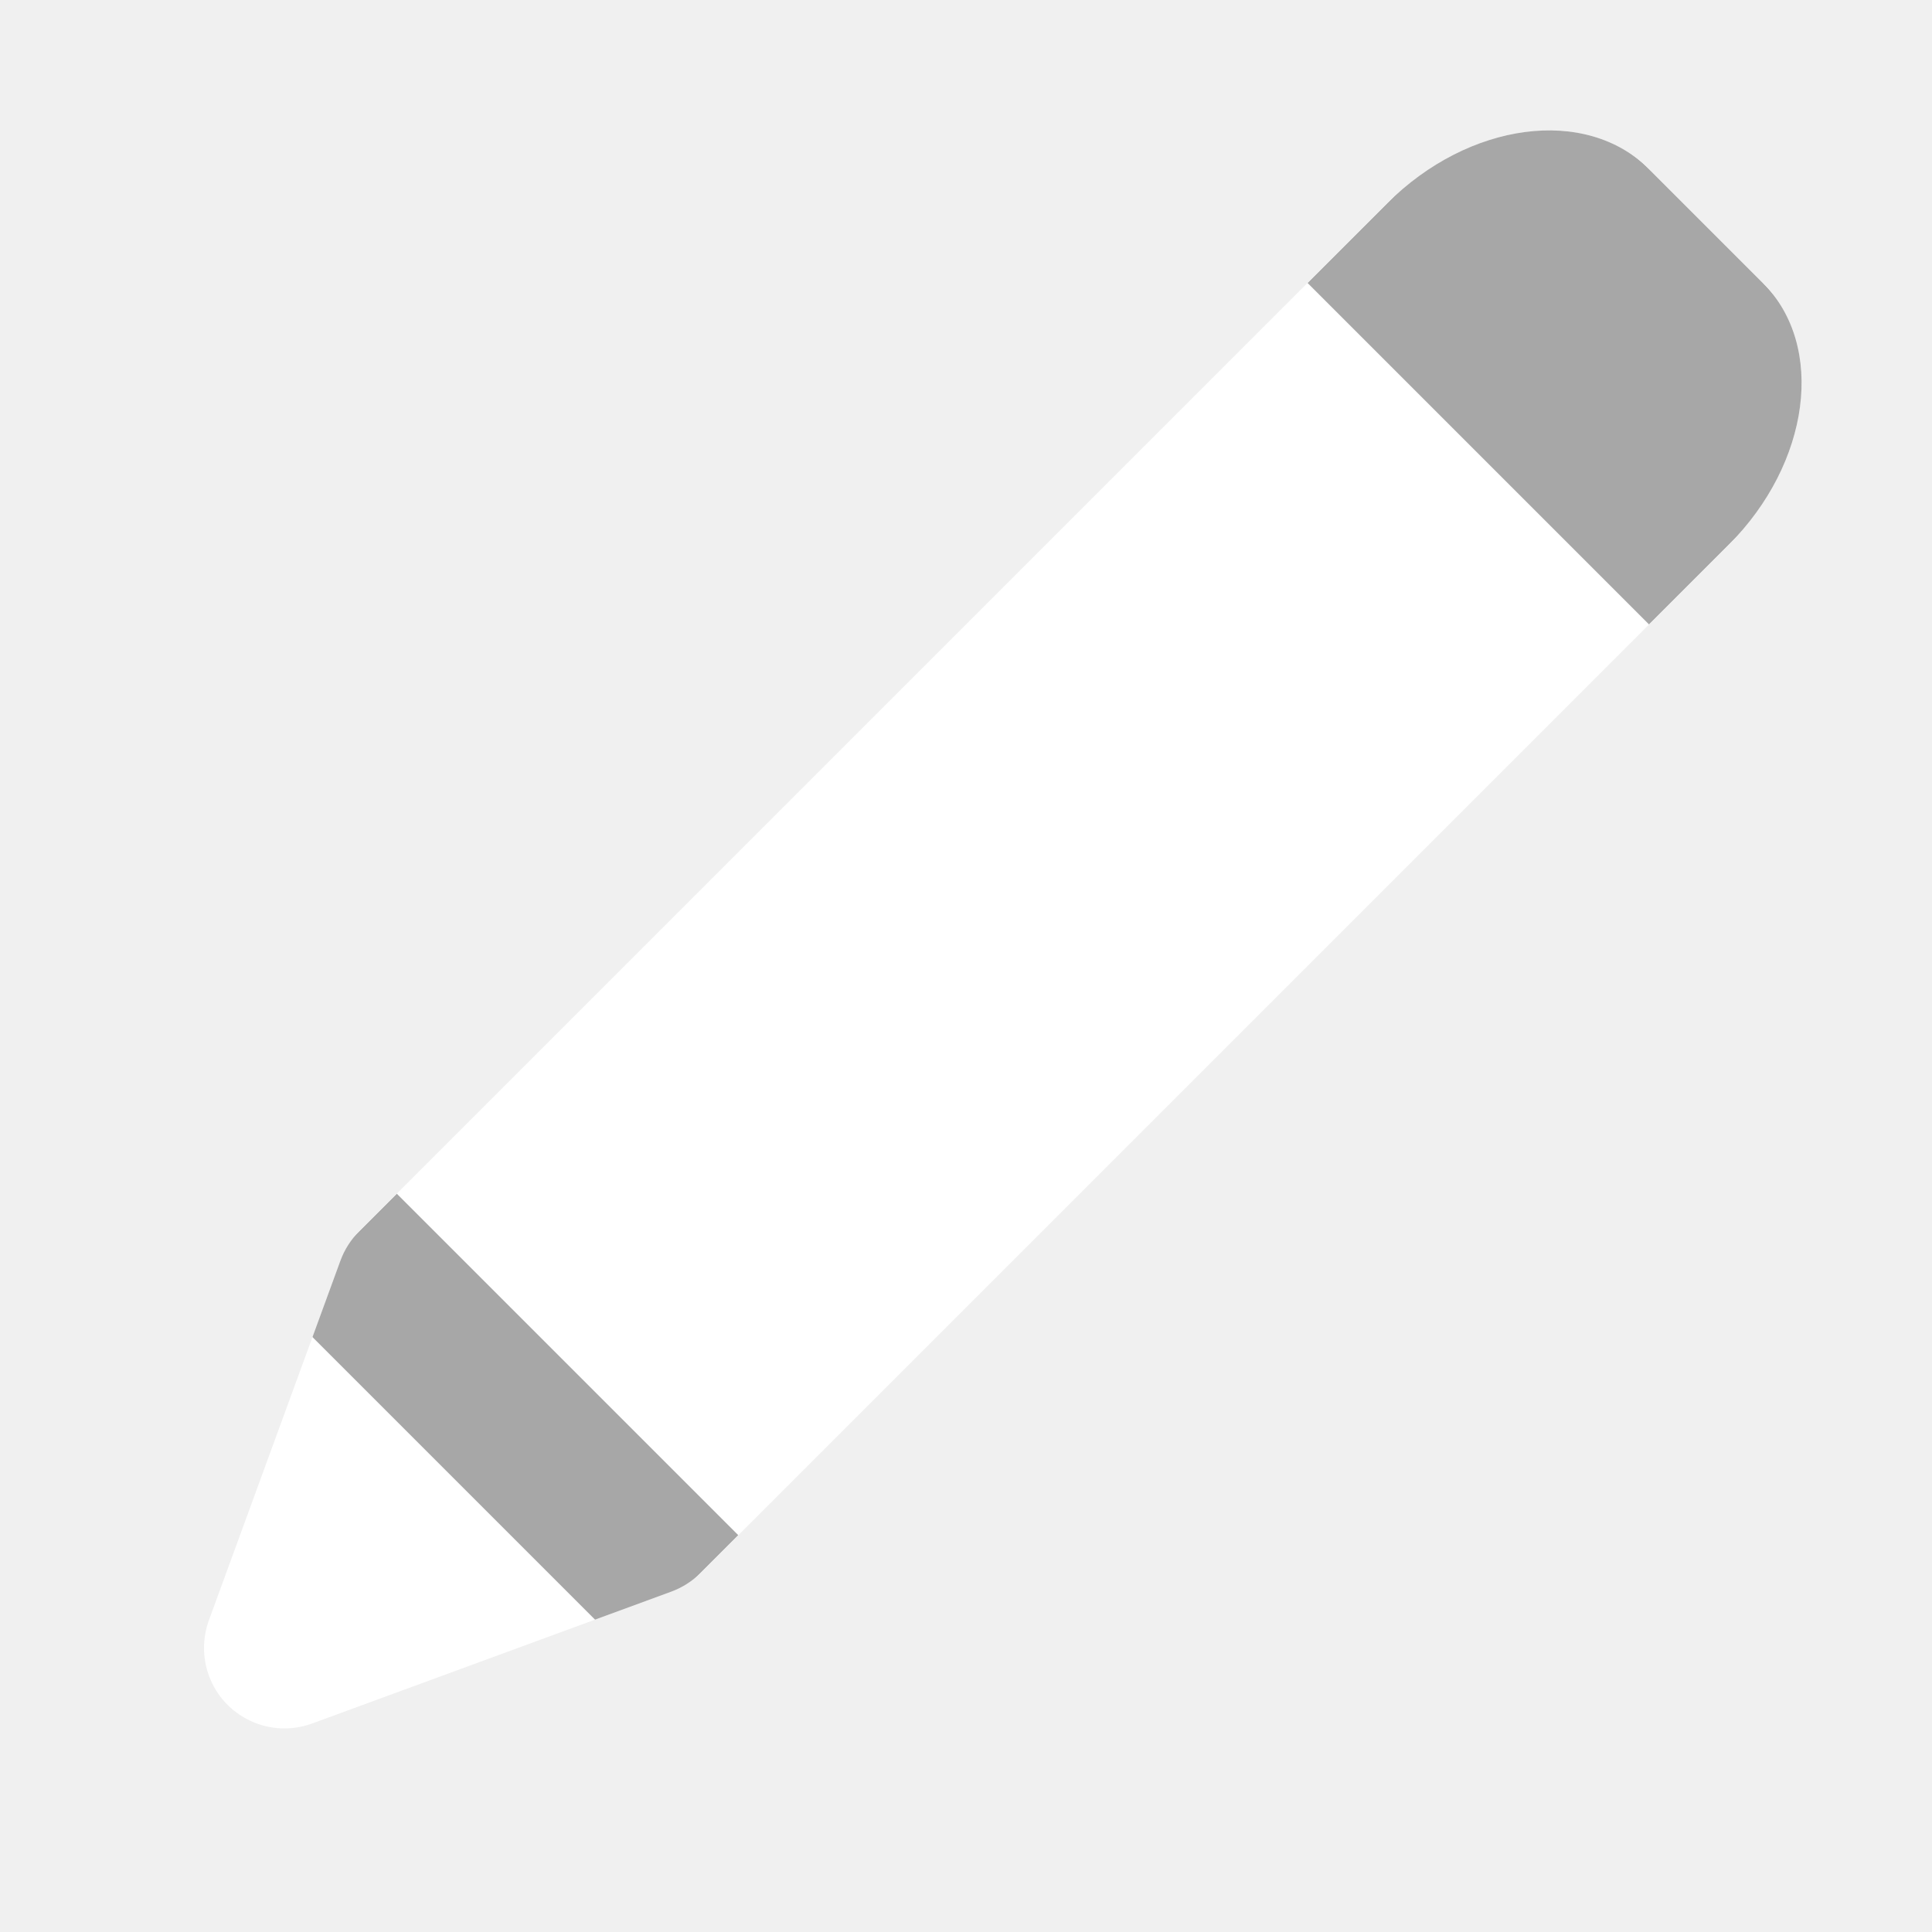
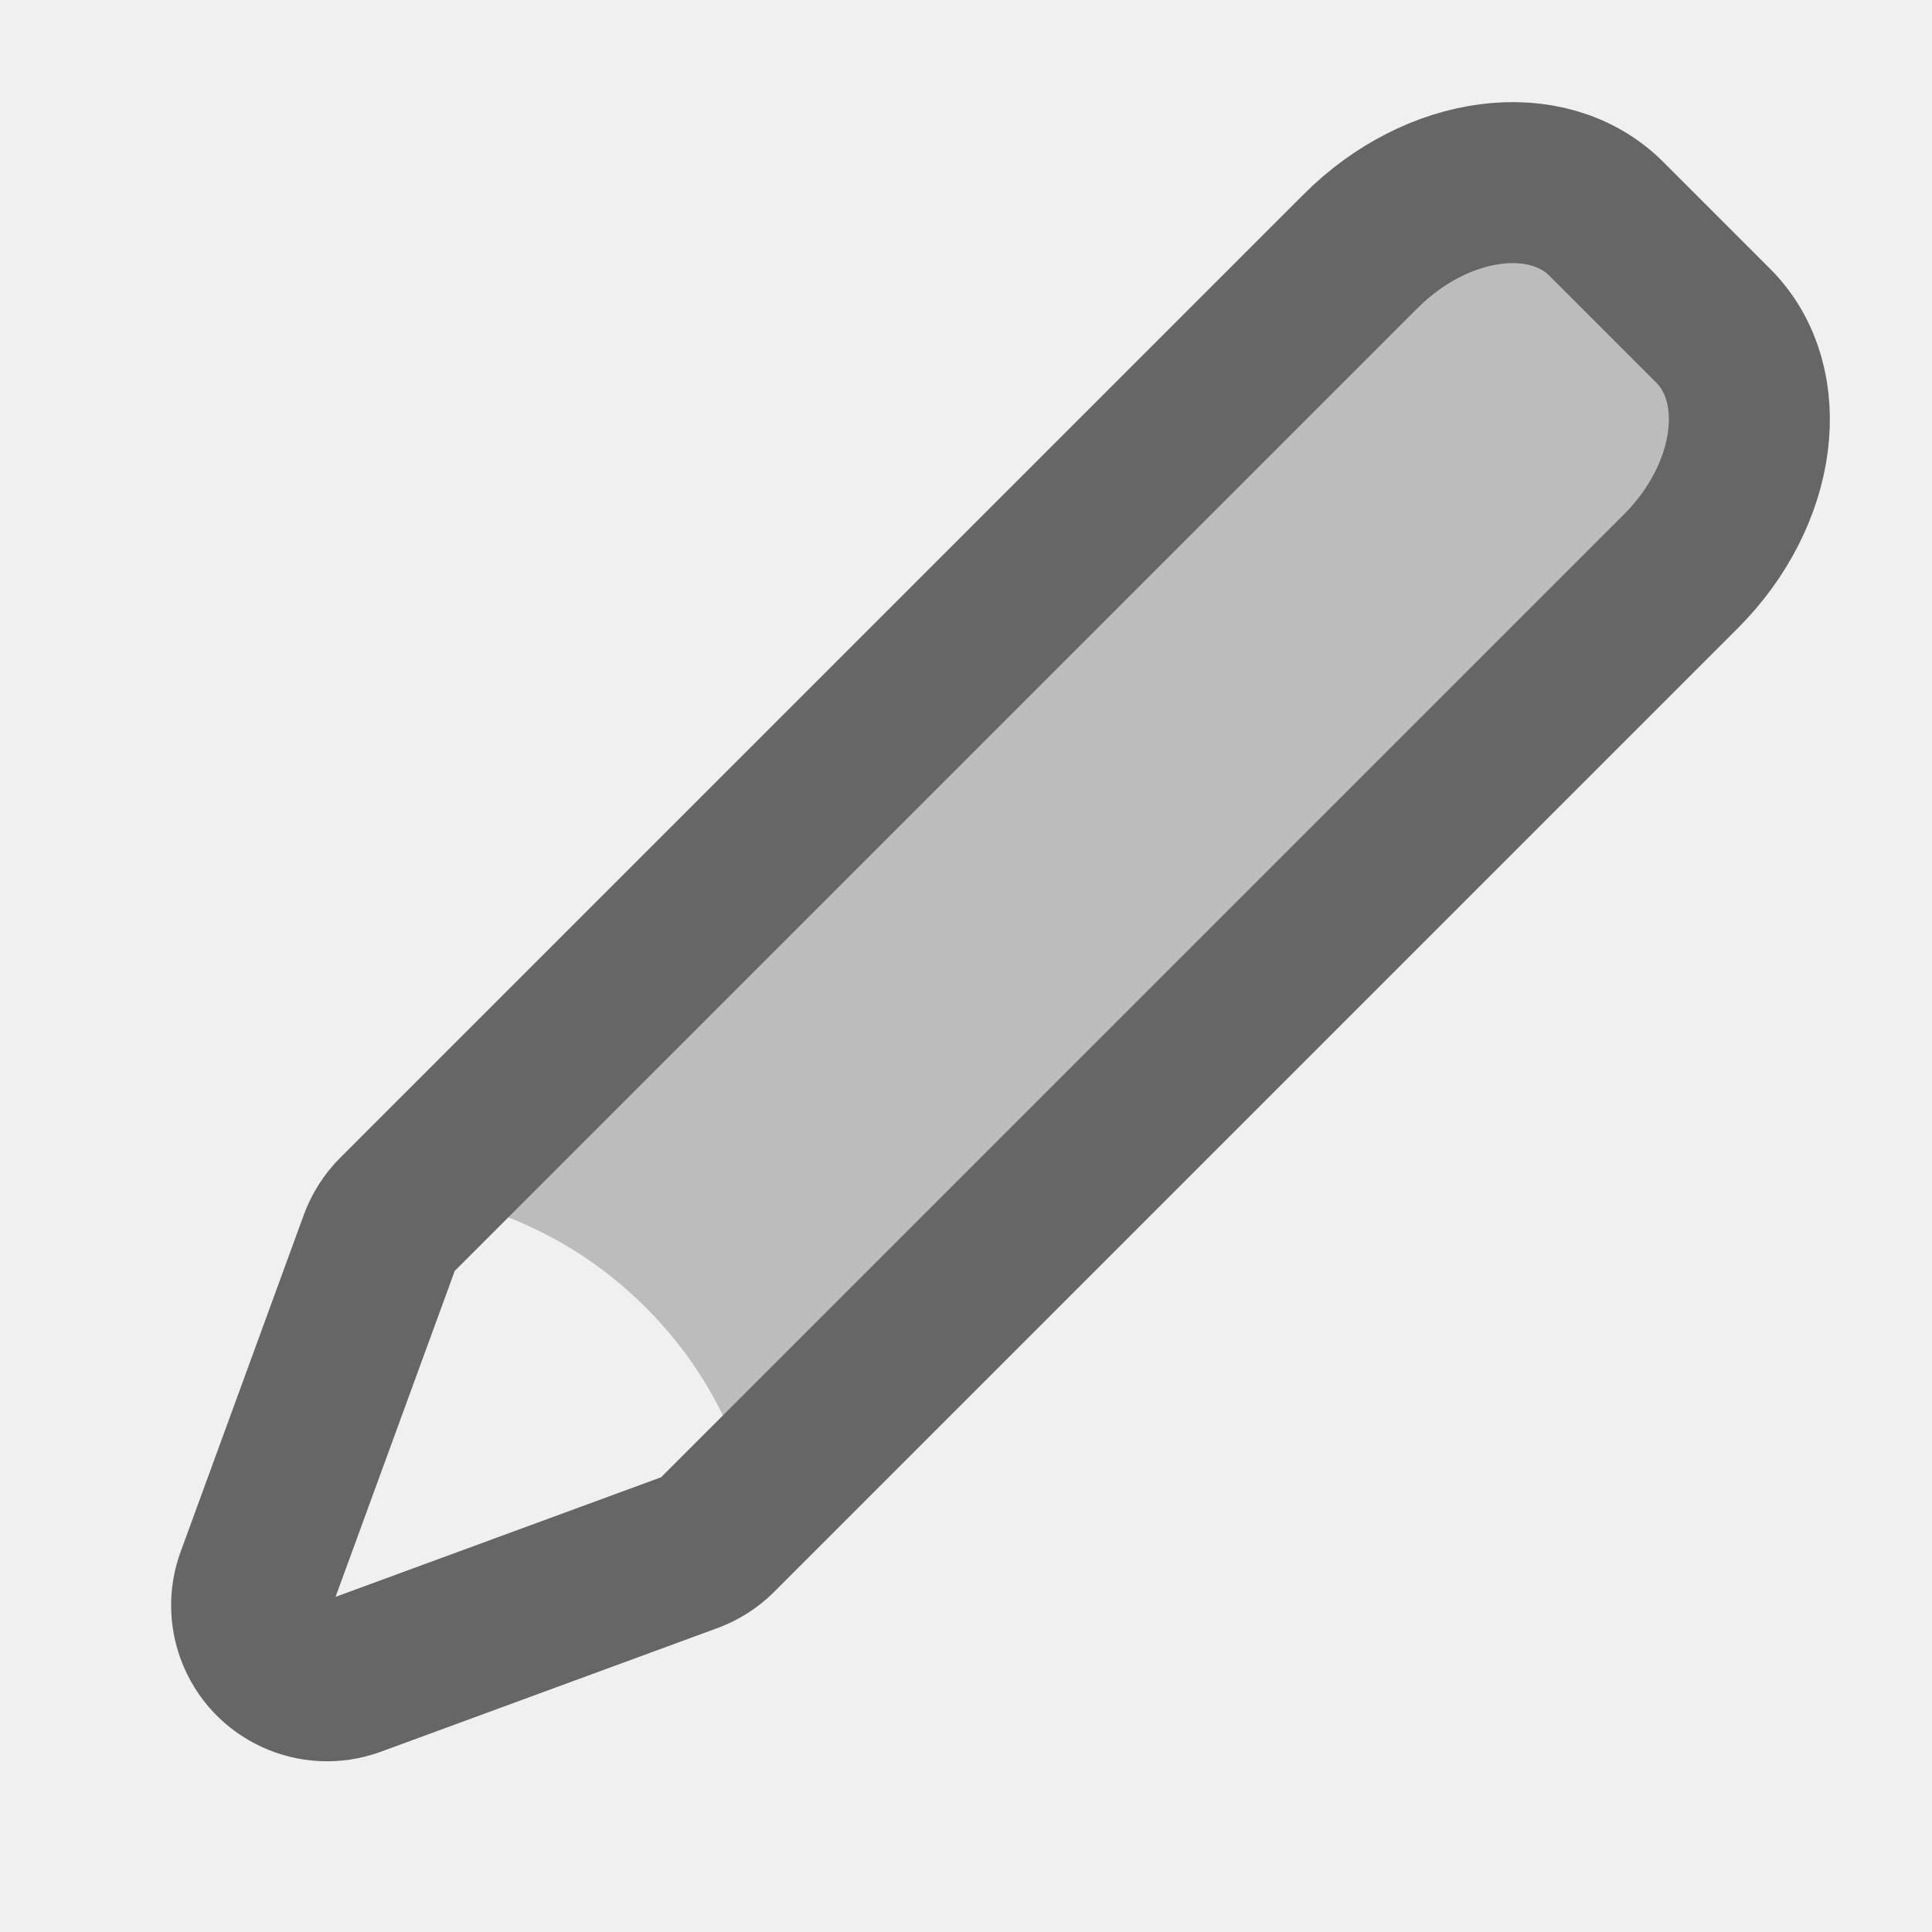
<svg xmlns="http://www.w3.org/2000/svg" xmlns:xlink="http://www.w3.org/1999/xlink" width="24px" height="24px" viewBox="0 0 24 24" version="1.1">
  <defs>
-     <path d="M6,2.605 L6,20.662 C6,20.807 5.968,20.951 5.908,21.082 L3.911,25.396 C3.679,25.897 3.085,26.116 2.584,25.884 C2.369,25.784 2.197,25.612 2.097,25.398 L0.093,21.083 C0.032,20.951 -8.60372226e-15,20.807 -8.10462808e-15,20.662 L0,2.605 C0,1.166 0.895,0 2,0 L4,0 C5.105,-2.89228906e-16 6,1.166 6,2.605 Z" id="path-1" />
+     <path d="M5.625,18.744 C4.862,18.272 3.963,18 3,18 C1.874,18 0.836,18.372 2.01239025e-12,19 L4.01080756e-12,2.54 C4.01080756e-12,1.137 0.839,1.52052846e-13 1.875,1.52052846e-13 L3.75,1.52052846e-13 C4.786,1.51770829e-13 5.625,1.137 5.625,2.54 L5.625,18.744 Z" id="path-1" />
+     <path d="M5.625,2.442 L5.625,19.371 C5.625,19.507 5.595,19.641 5.538,19.765 L3.667,23.809 C3.449,24.279 2.892,24.484 2.422,24.266 C2.221,24.173 2.059,24.011 1.966,23.81 L0.087,19.765 C0.03,19.641 -9.63230528e-15,19.507 -9.1038288e-15,19.37 L5.70971841e-16,2.442 C5.70971841e-16,1.093 0.839,0 1.875,0 L3.75,0 C4.786,-2.71152099e-16 5.625,1.093 5.625,2.442 Z" id="path-3" />
  </defs>
-   <g id="Page-1" stroke="none" stroke-width="1" fill="none" fill-rule="evenodd">
-     <g id="主界面0928" transform="translate(-30, -321)">
-       <g id="bar_left-side" transform="translate(16, 201)">
-         <g id="icon_24_pen" transform="translate(14, 120)">
-           <g id="Group" transform="translate(12, 12) rotate(-315) translate(-12, -12) translate(9, -1)">
-             <mask id="mask-2" fill="white">
-               <use xlink:href="#path-1" />
-             </mask>
-             <use id="Combined-Shape" fill="#FFFFFF" xlink:href="#path-1" />
-             <rect id="Rectangle-9" fill="#A7A7A7" mask="url(#mask-2)" x="0" y="20" width="6" height="2" />
-             <path d="M2,0 L4,0 C5.105,-2.02906125e-16 6,0.895 6,2 L6,4 L0,4 L0,2 C-1.3527075e-16,0.895 0.895,2.02906125e-16 2,0 Z" id="Rectangle-10" fill="#A7A7A7" mask="url(#mask-2)" />
+   <g id="迷你教室2.0" stroke="none" stroke-width="1" fill="none" fill-rule="evenodd">
+     <g id="1920*1080（实际1920*970）" transform="translate(-820, -902)">
+       <g id="分组-copy-2" transform="translate(750, 890)">
+         <g id="icon_24_pen-2" transform="translate(70, 12)">
+           <g id="icon_24_pen">
+             <g>
+               <rect id="bbg" x="0" y="0" width="24" height="24" />
+               <g id="Group" transform="translate(14.03293, 10.23223) rotate(-315) translate(-14.03293, -10.23223) translate(11.03293, 0.732233)">
+                 <mask id="mask-2" fill="white">
+                   <use xlink:href="#path-1" />
+                 </mask>
+                 <use id="合并形状" fill="#BCBCBC" xlink:href="#path-1" />
+                 <mask id="mask-4" fill="white">
+                   <use xlink:href="#path-3" />
+                 </mask>
+                 <use id="Combined-Shape" stroke="#666666" stroke-width="2" stroke-linejoin="round" xlink:href="#path-3" />
+               </g>
+             </g>
          </g>
        </g>
      </g>
    </g>
  </g>
</svg>
